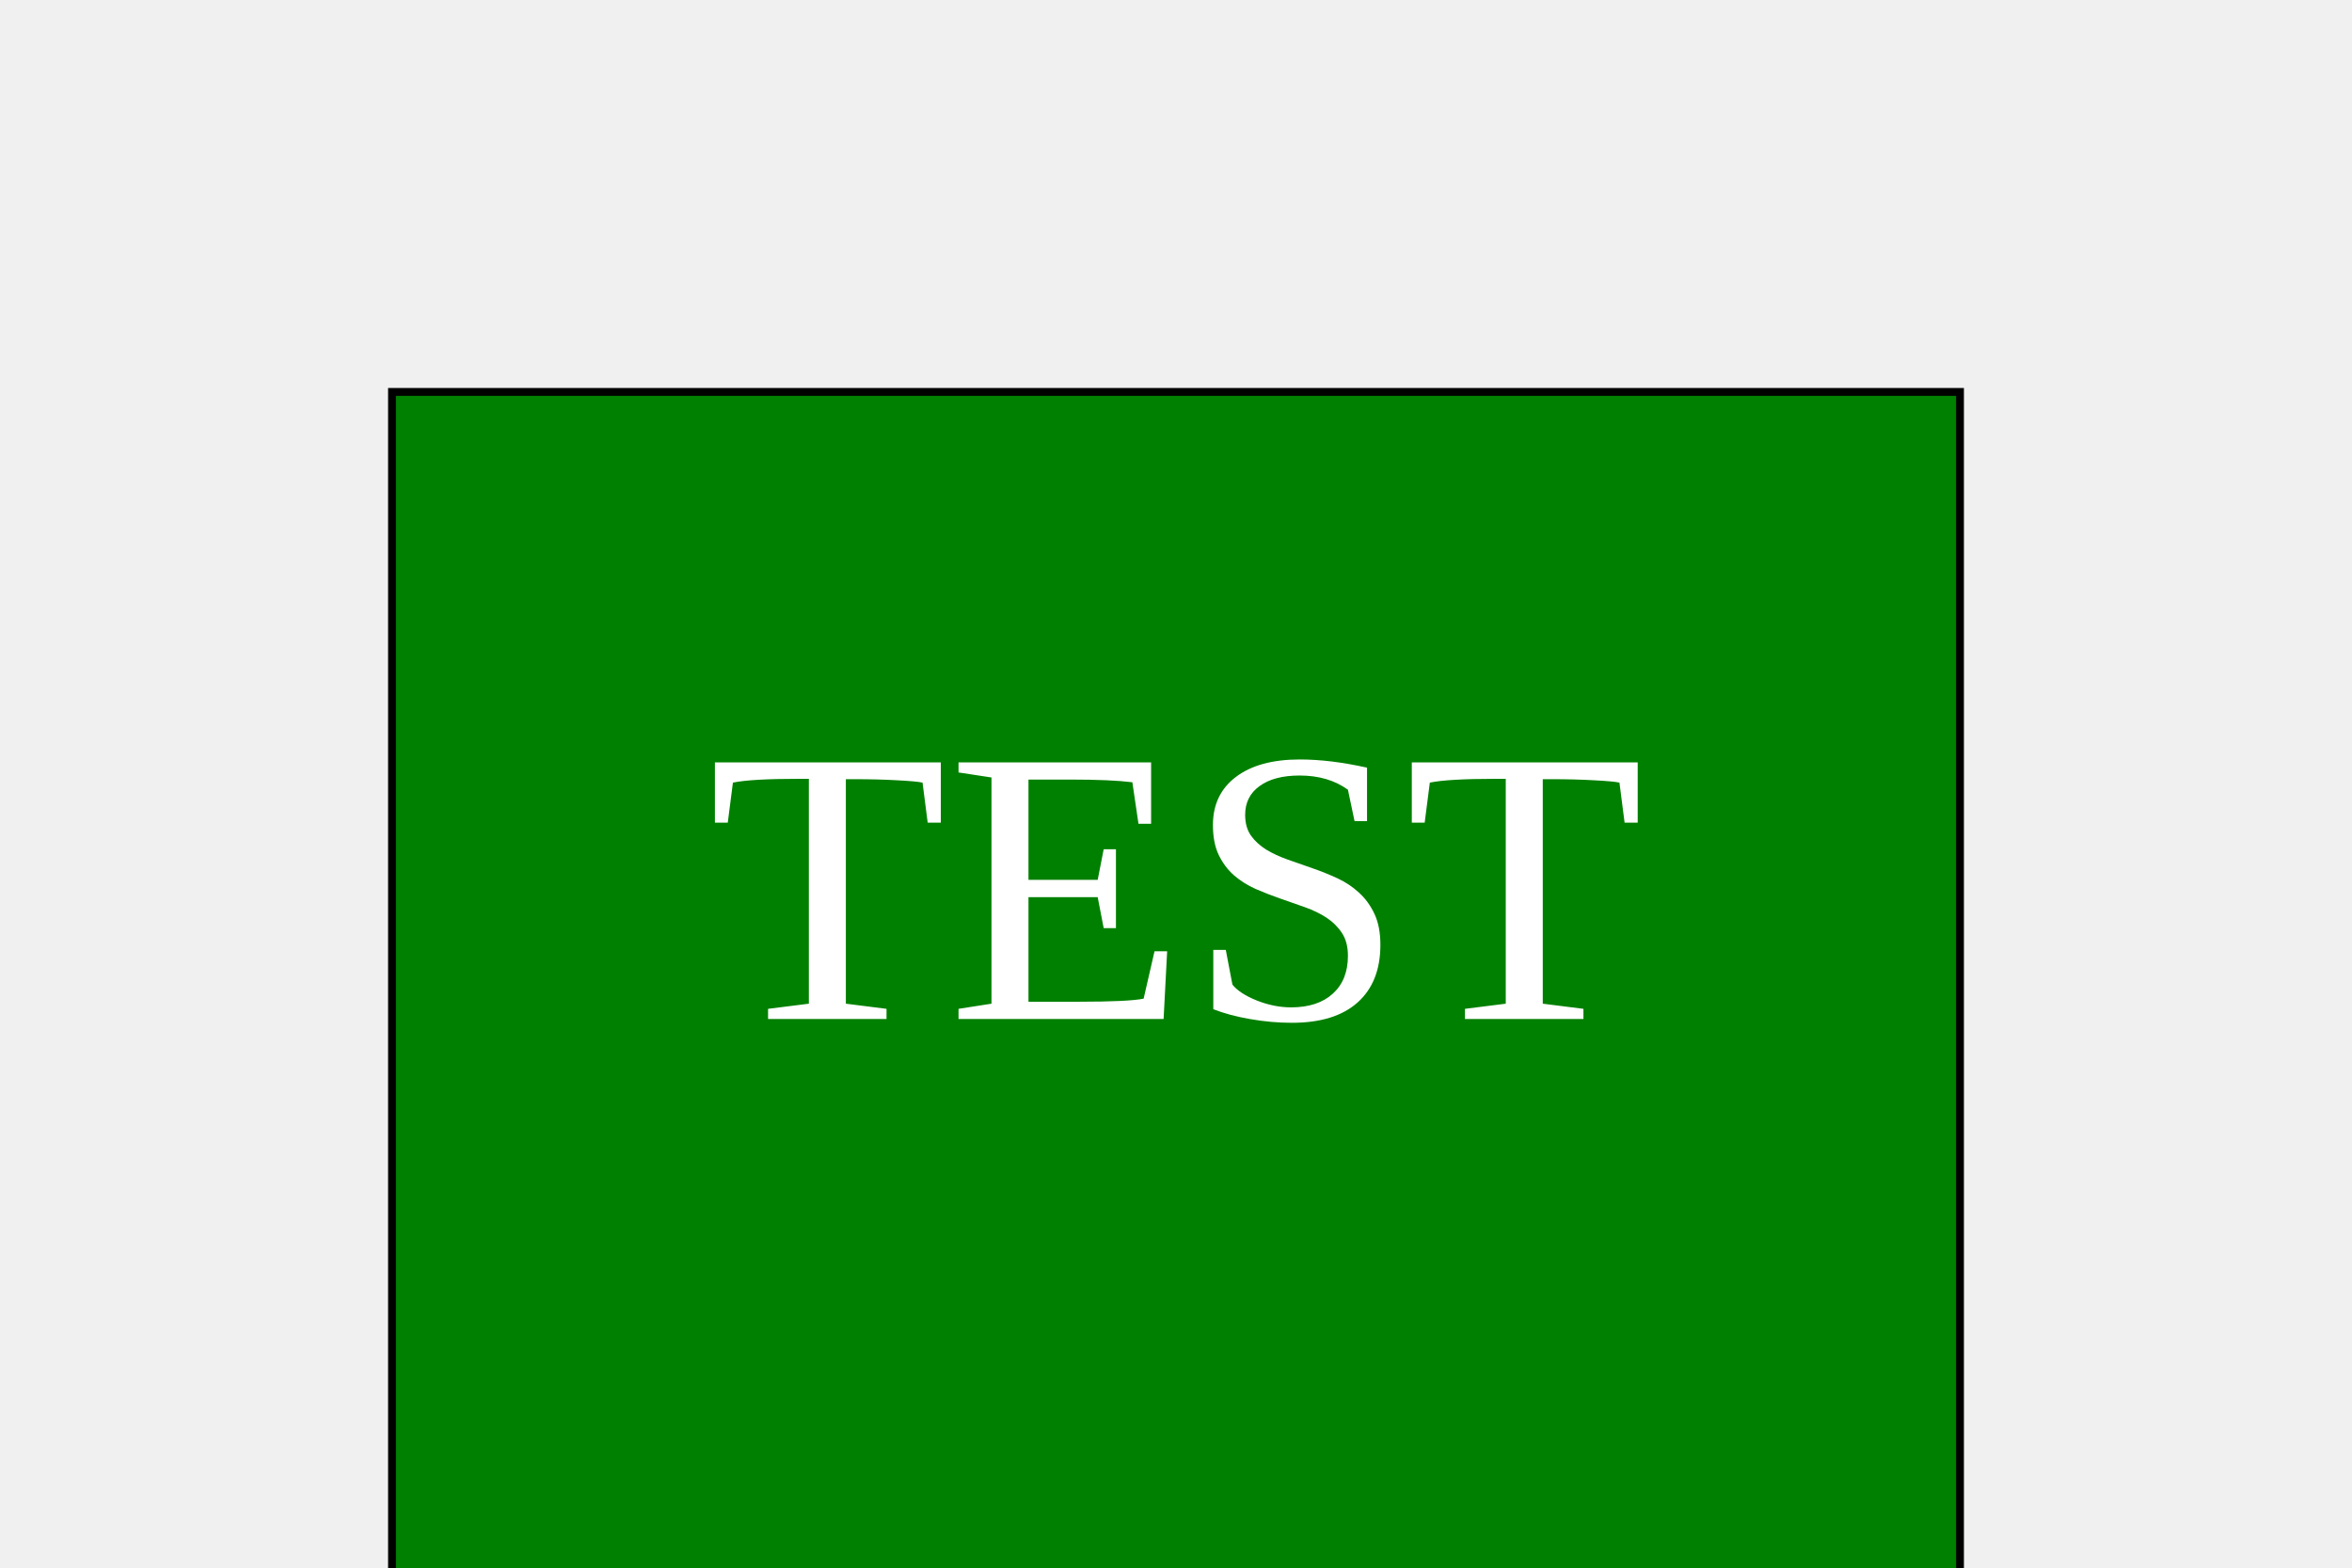
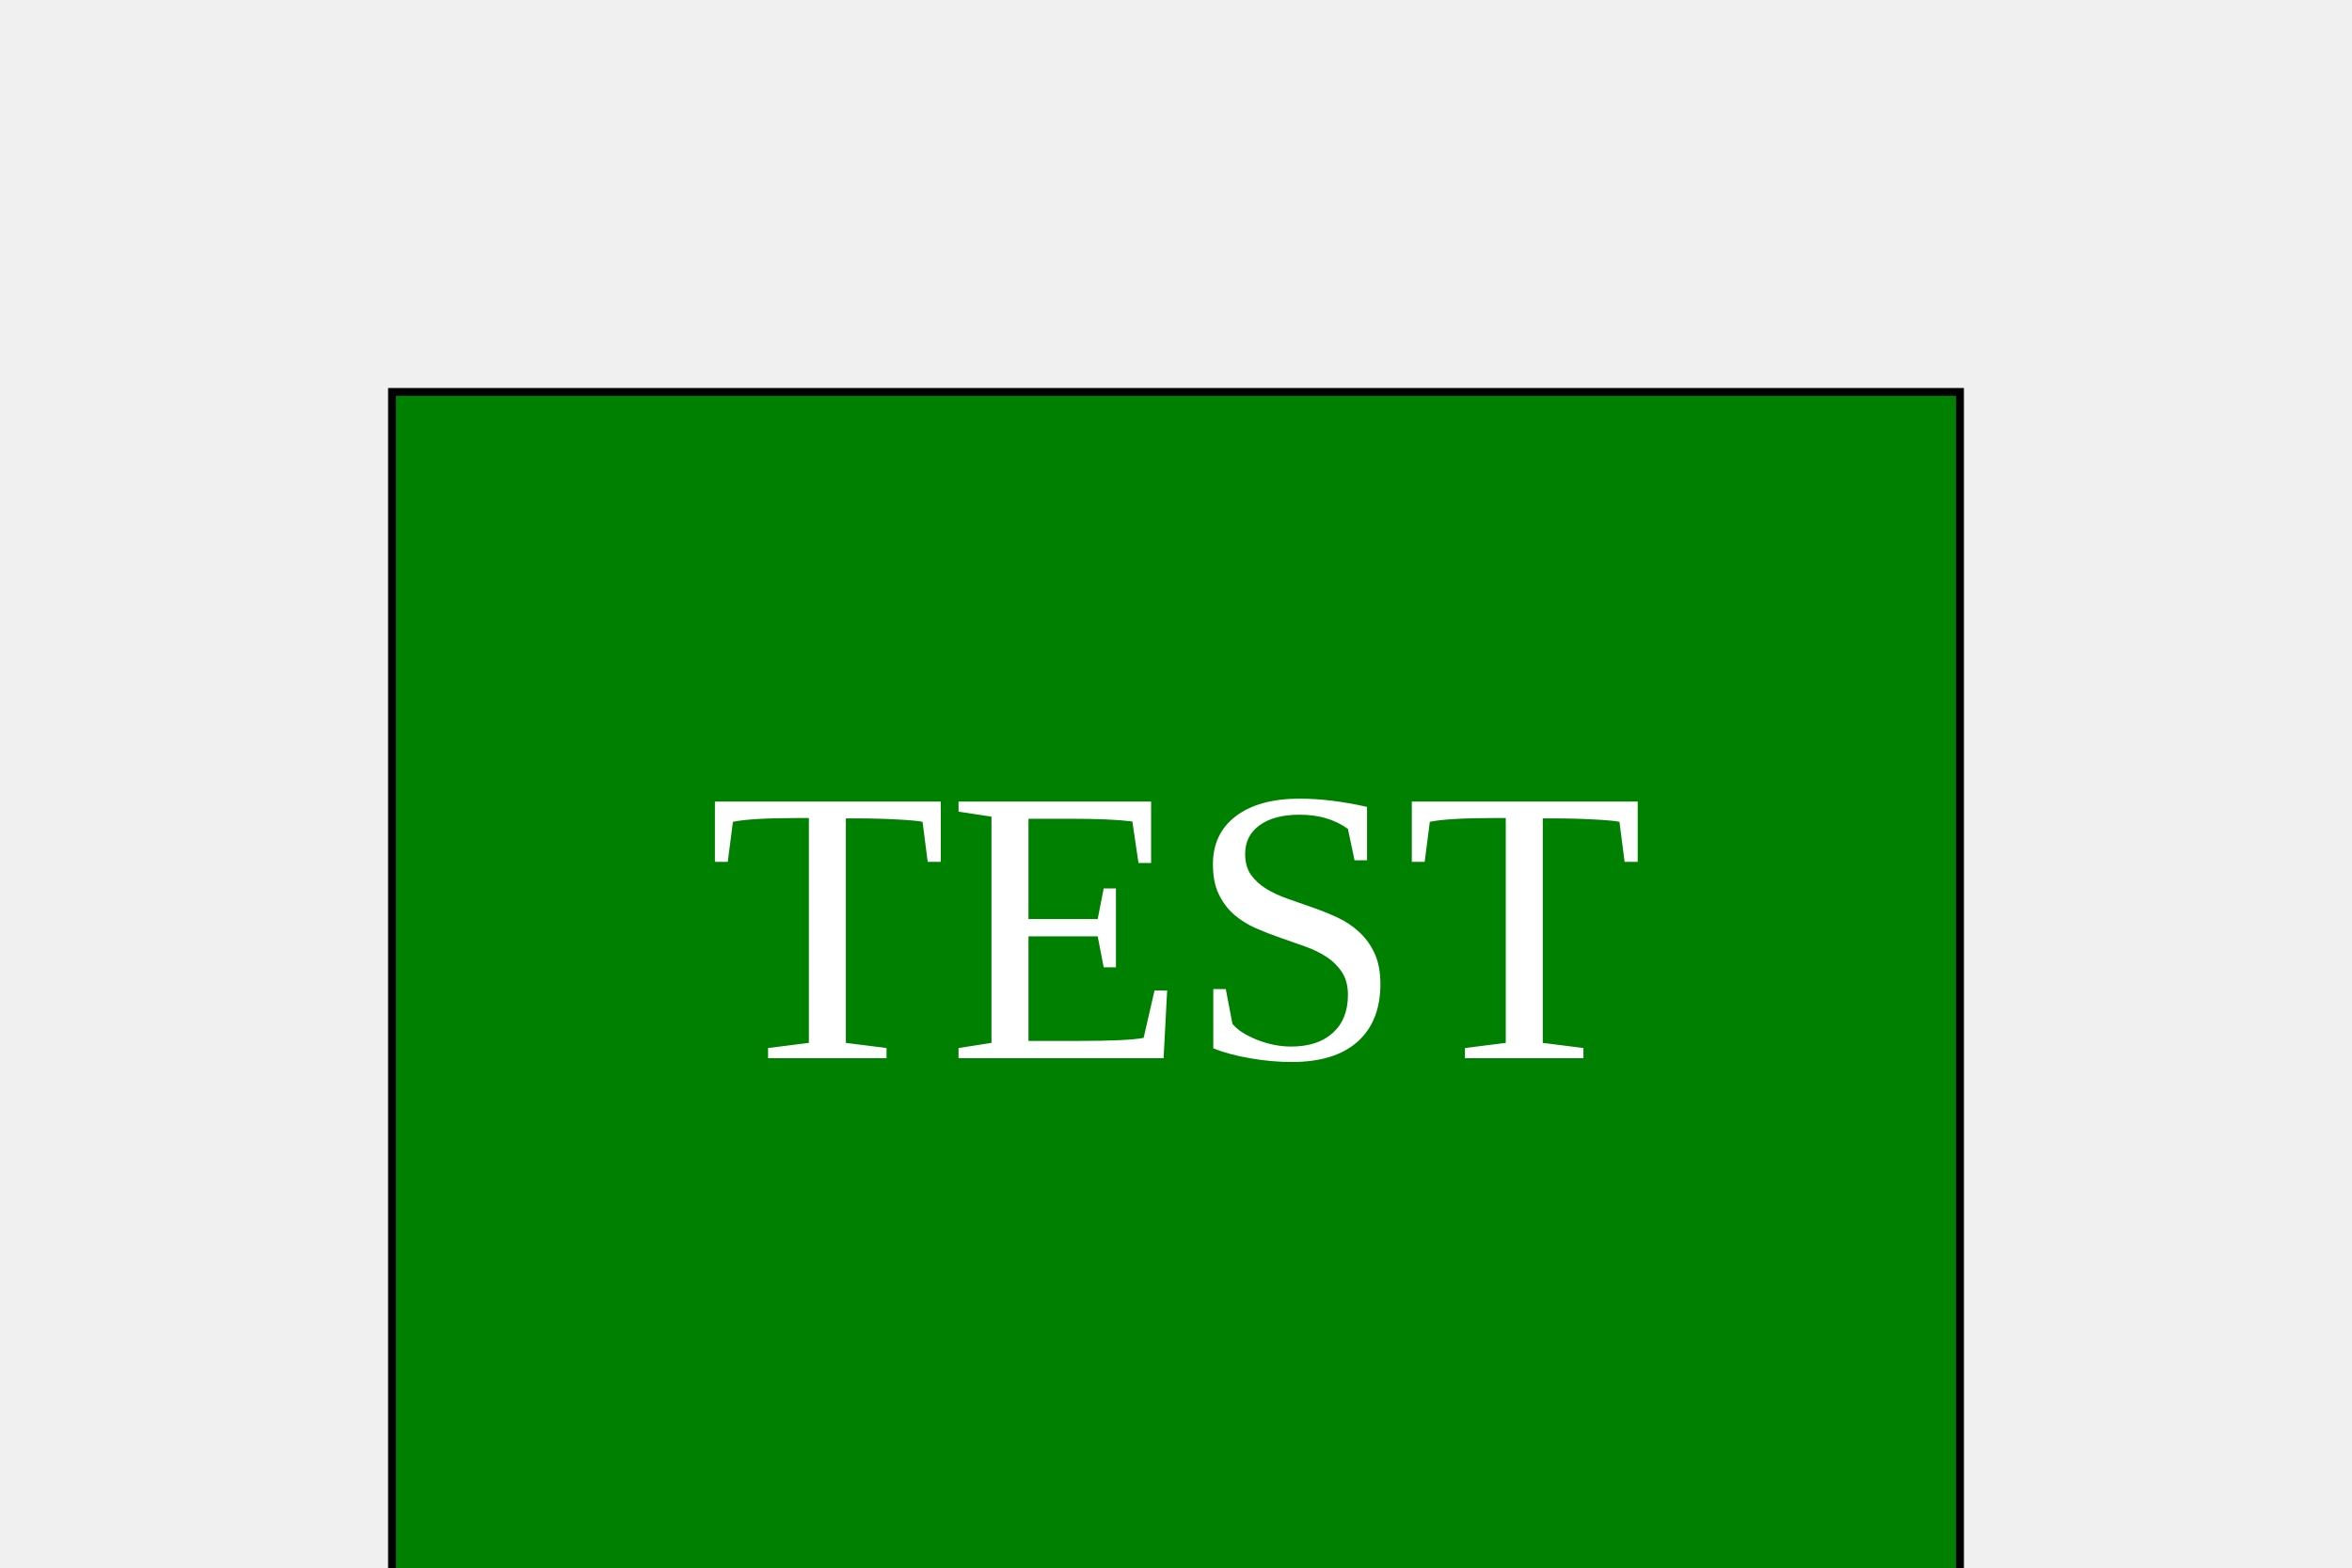
<svg xmlns="http://www.w3.org/2000/svg" version="1.1" height="200" width="300">
  <rect x="50" y="50" width="200" height="200" style="fill:green;stroke:black;stroke-width:1" />
-   <text x="150" y="130" fill="white" font-size="50" text-anchor="middle">TEST</text>
+   <text x="150" y="135" fill="white" font-size="50" text-anchor="middle">TEST</text>
</svg>
